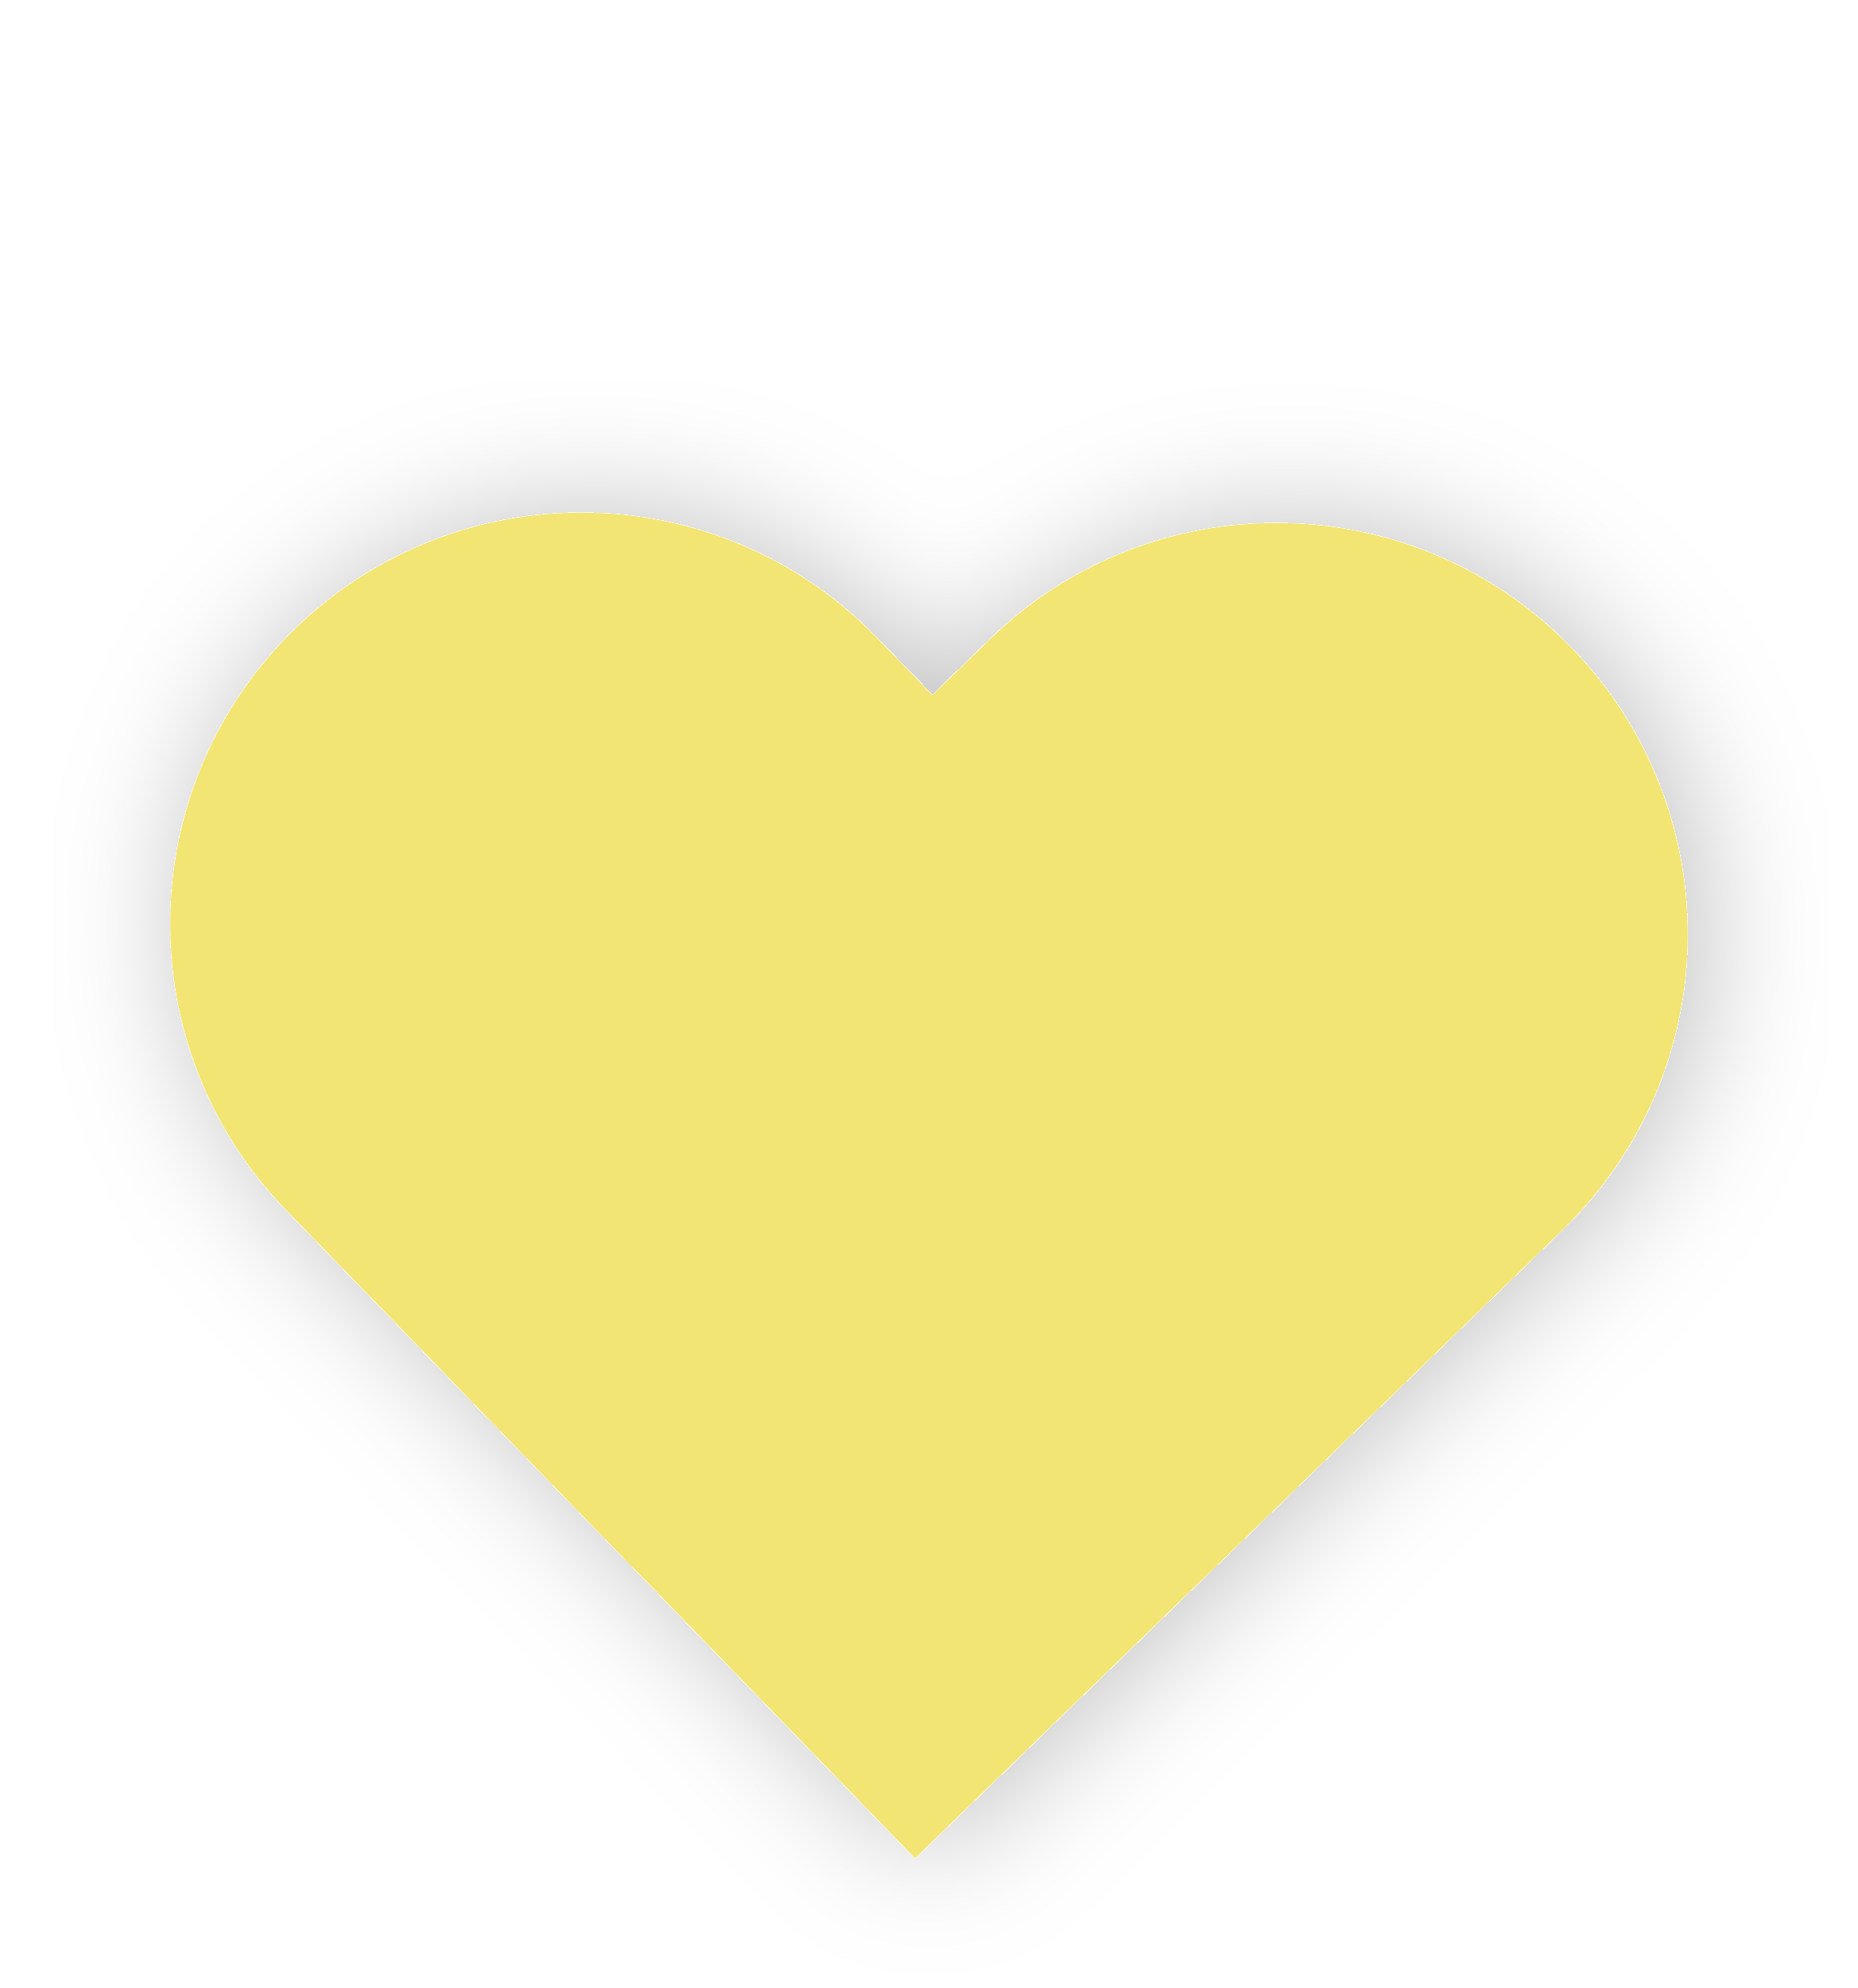
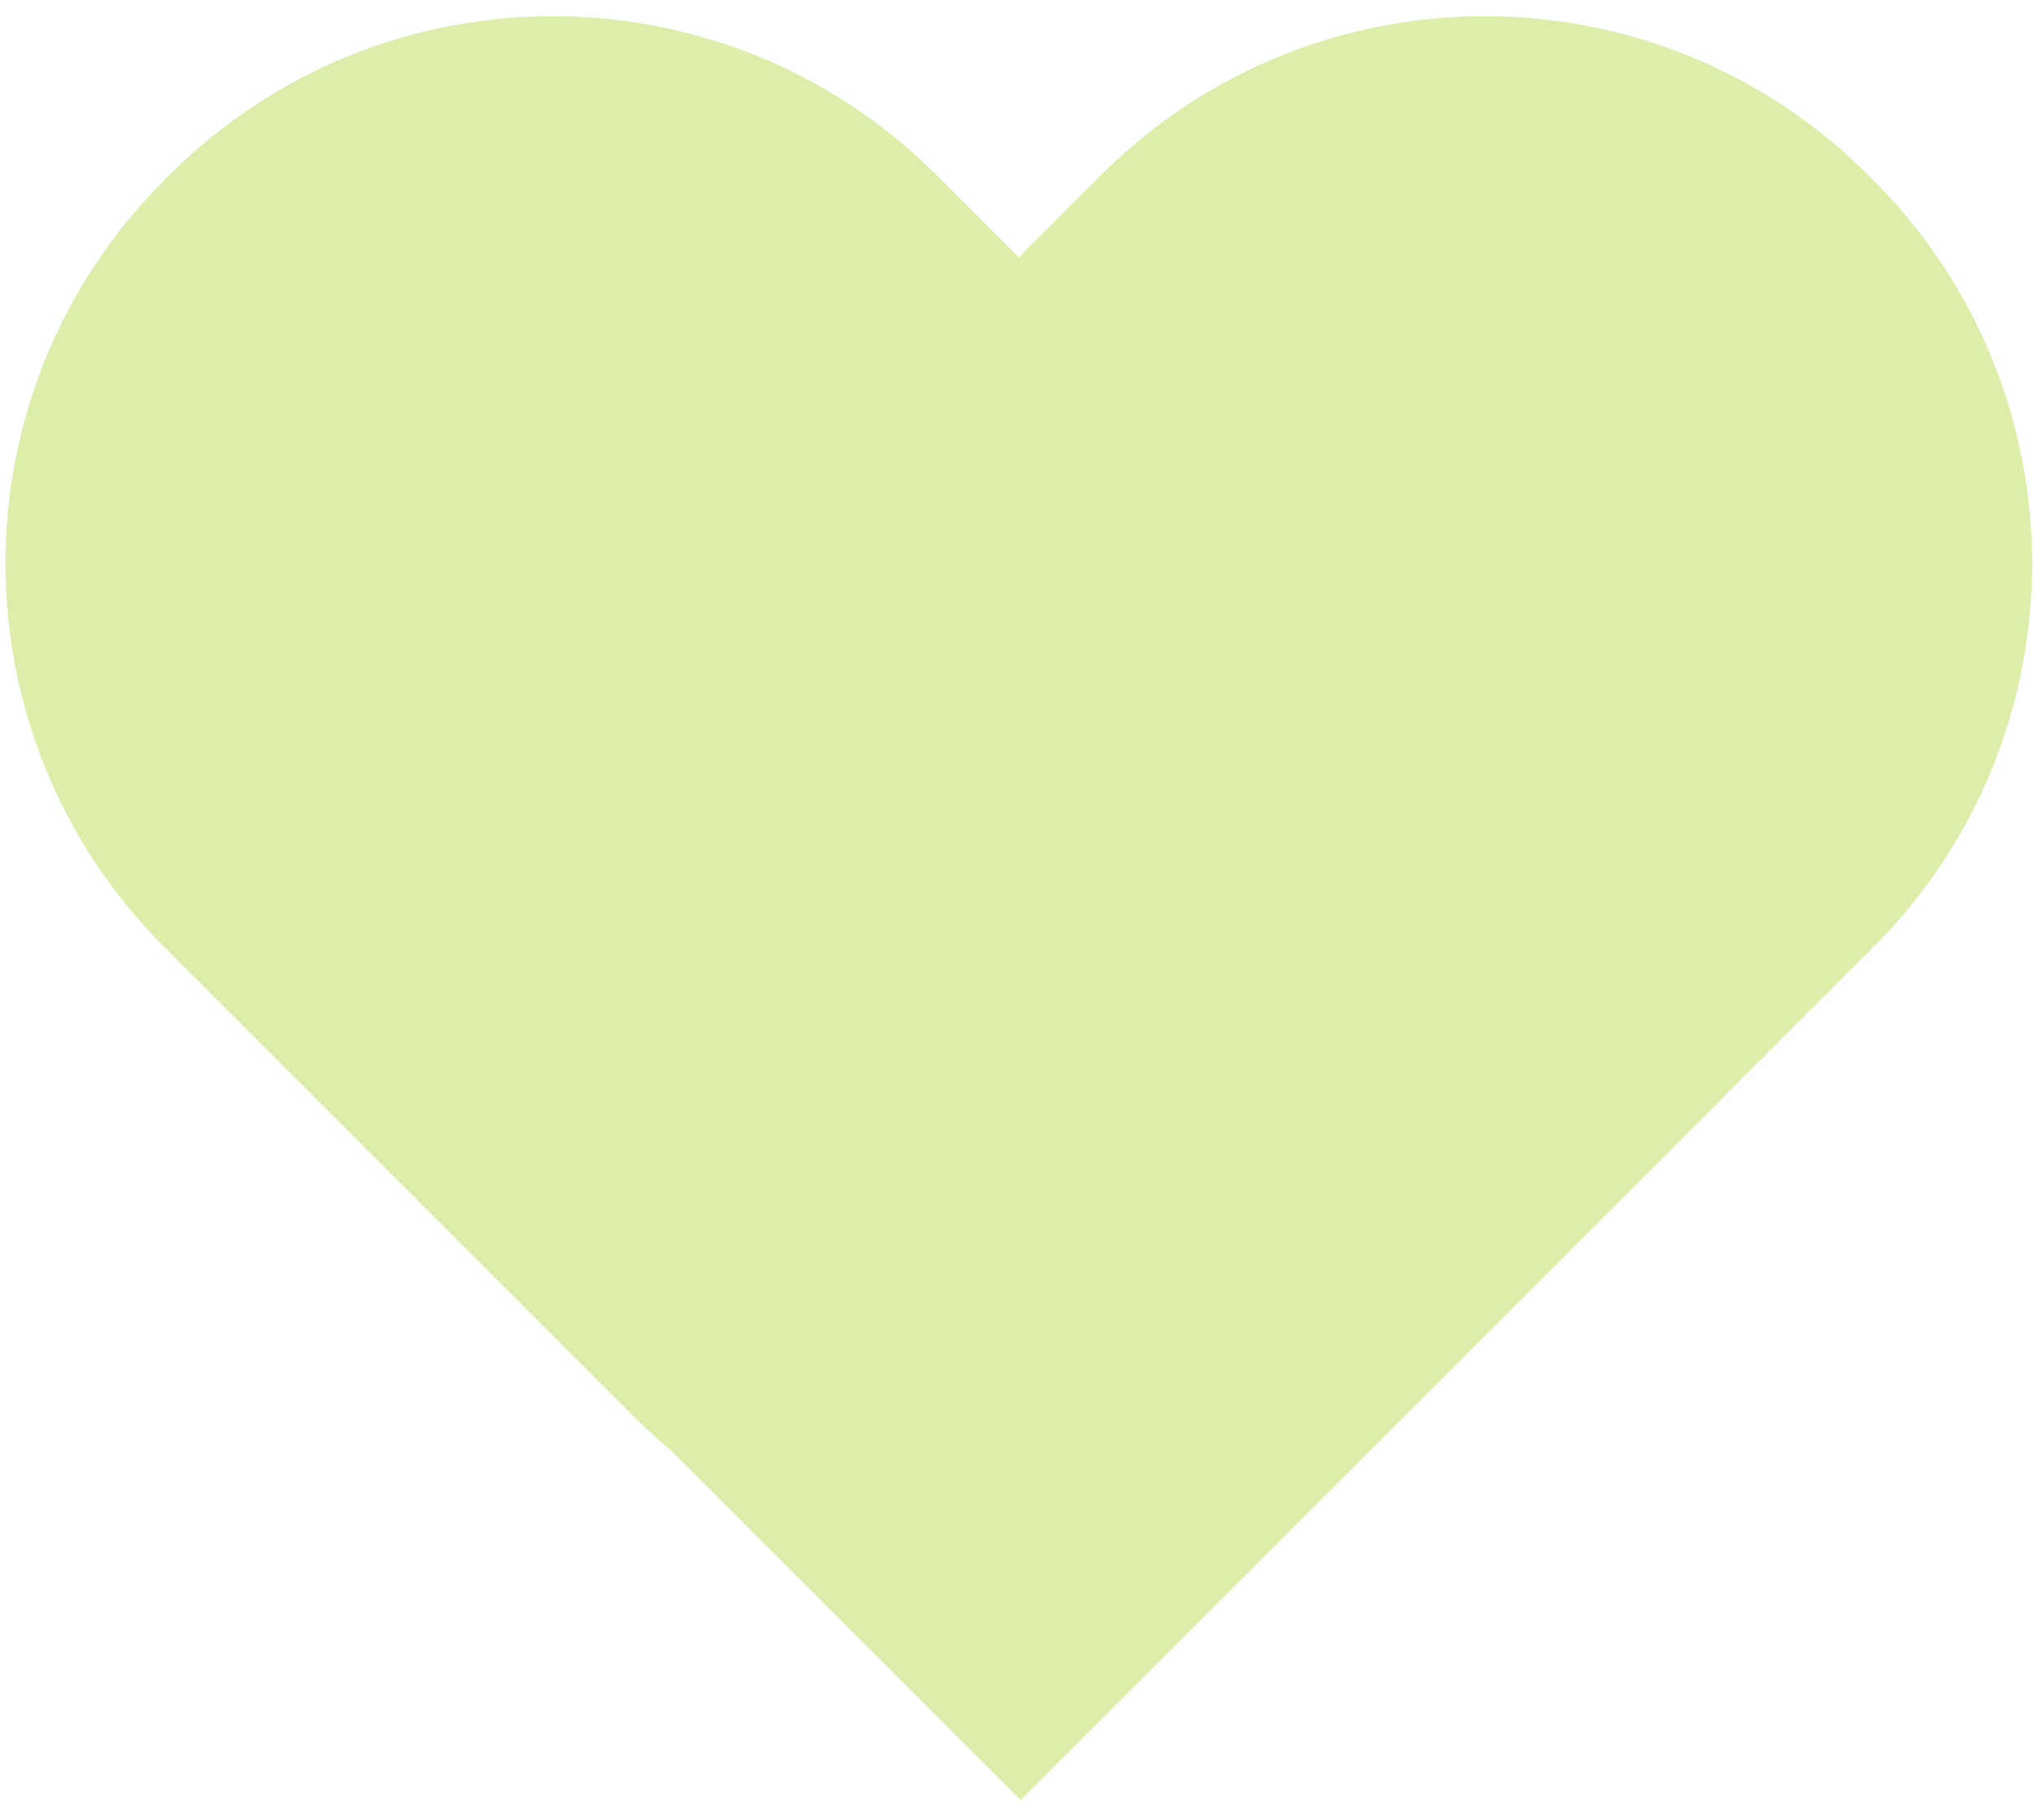
- <svg xmlns="http://www.w3.org/2000/svg" width="573" height="613" viewBox="0 0 573 613" fill="none">
-   <g filter="url(#filter0_d_80_284)">
-     <rect x="105.571" y="390.994" width="405.217" height="253.639" rx="126.82" transform="rotate(-44.1453 105.571 390.994)" fill="#F2E573" />
-     <rect x="282.226" y="573" width="405.217" height="253.639" rx="126.82" transform="rotate(-134.145 282.226 573)" fill="#F2E573" />
-     <rect x="138.651" y="425.074" width="279.913" height="206.145" transform="rotate(-44.1453 138.651 425.074)" fill="#F2E573" />
+ <svg xmlns="http://www.w3.org/2000/svg" width="570" height="510" viewBox="0 0 570 510" fill="none">
+   <g>
+     <rect x="0" y="0" width="490" height="306" rx="152" fill="#DDEDAA" transform="translate(-25, 70) rotate(45 245 153 )" />
+     <rect x="0" y="0" width="490" height="306" rx="152" fill="#DDEDAA" transform="translate(106, 70) rotate(-45 245 153 )" />
+     <rect x="5" y="5" width="279" height="306" fill="#DDEDAA" transform="translate(99, 70) rotate(-45 245 153 )" />
+     <svg width="700" height="700" x="-50" y="300" overflow="visible">
+ 
+ 
+             
+         </svg>
  </g>
  <defs>
-     <filter id="filter0_d_80_284" x="16.51" y="118.081" width="547.979" height="494.918" filterUnits="userSpaceOnUse" color-interpolation-filters="sRGB">
-       <feFlood flood-opacity="0" result="BackgroundImageFix" />
-       <feColorMatrix in="SourceAlpha" type="matrix" values="0 0 0 0 0 0 0 0 0 0 0 0 0 0 0 0 0 0 127 0" result="hardAlpha" />
-       <feOffset dx="4" />
-       <feGaussianBlur stdDeviation="20" />
-       <feComposite in2="hardAlpha" operator="out" />
-       <feColorMatrix type="matrix" values="0 0 0 0 0 0 0 0 0 0 0 0 0 0 0 0 0 0 0.25 0" />
-       <feBlend mode="normal" in2="BackgroundImageFix" result="effect1_dropShadow_80_284" />
-       <feBlend mode="normal" in="SourceGraphic" in2="effect1_dropShadow_80_284" result="shape" />
-     </filter>
-   </defs>
+ 
+     </defs>
</svg>
